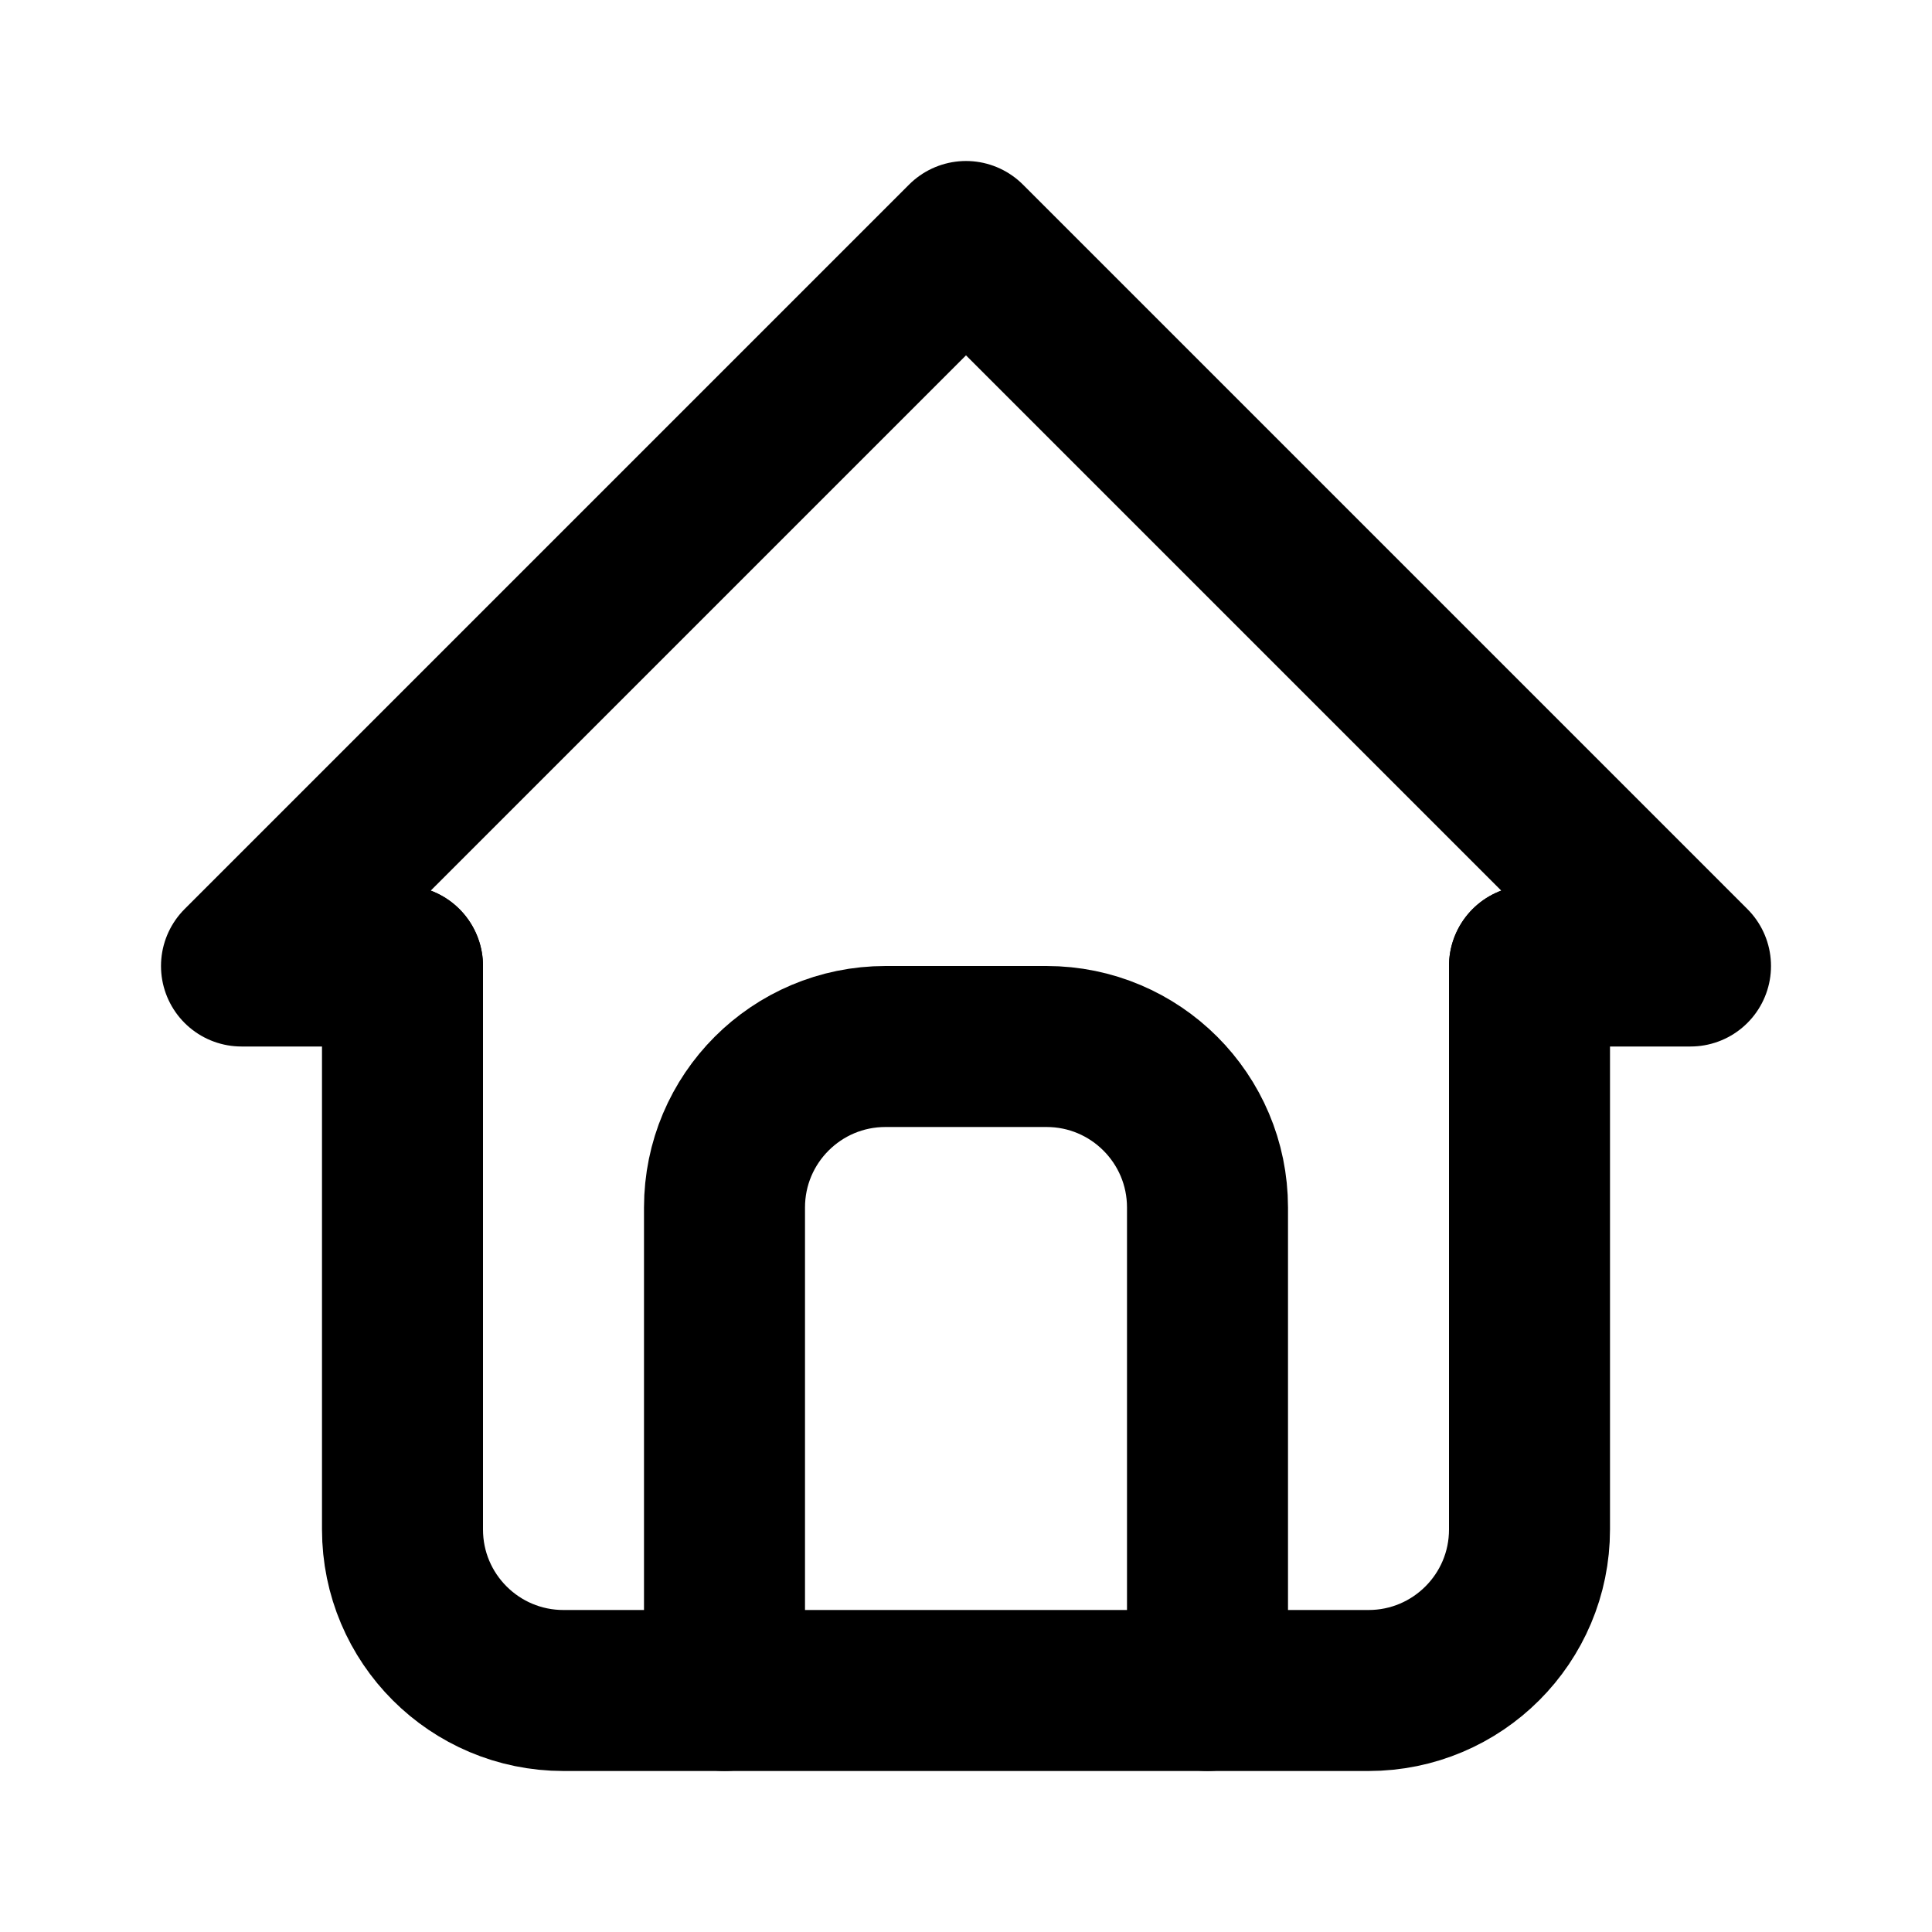
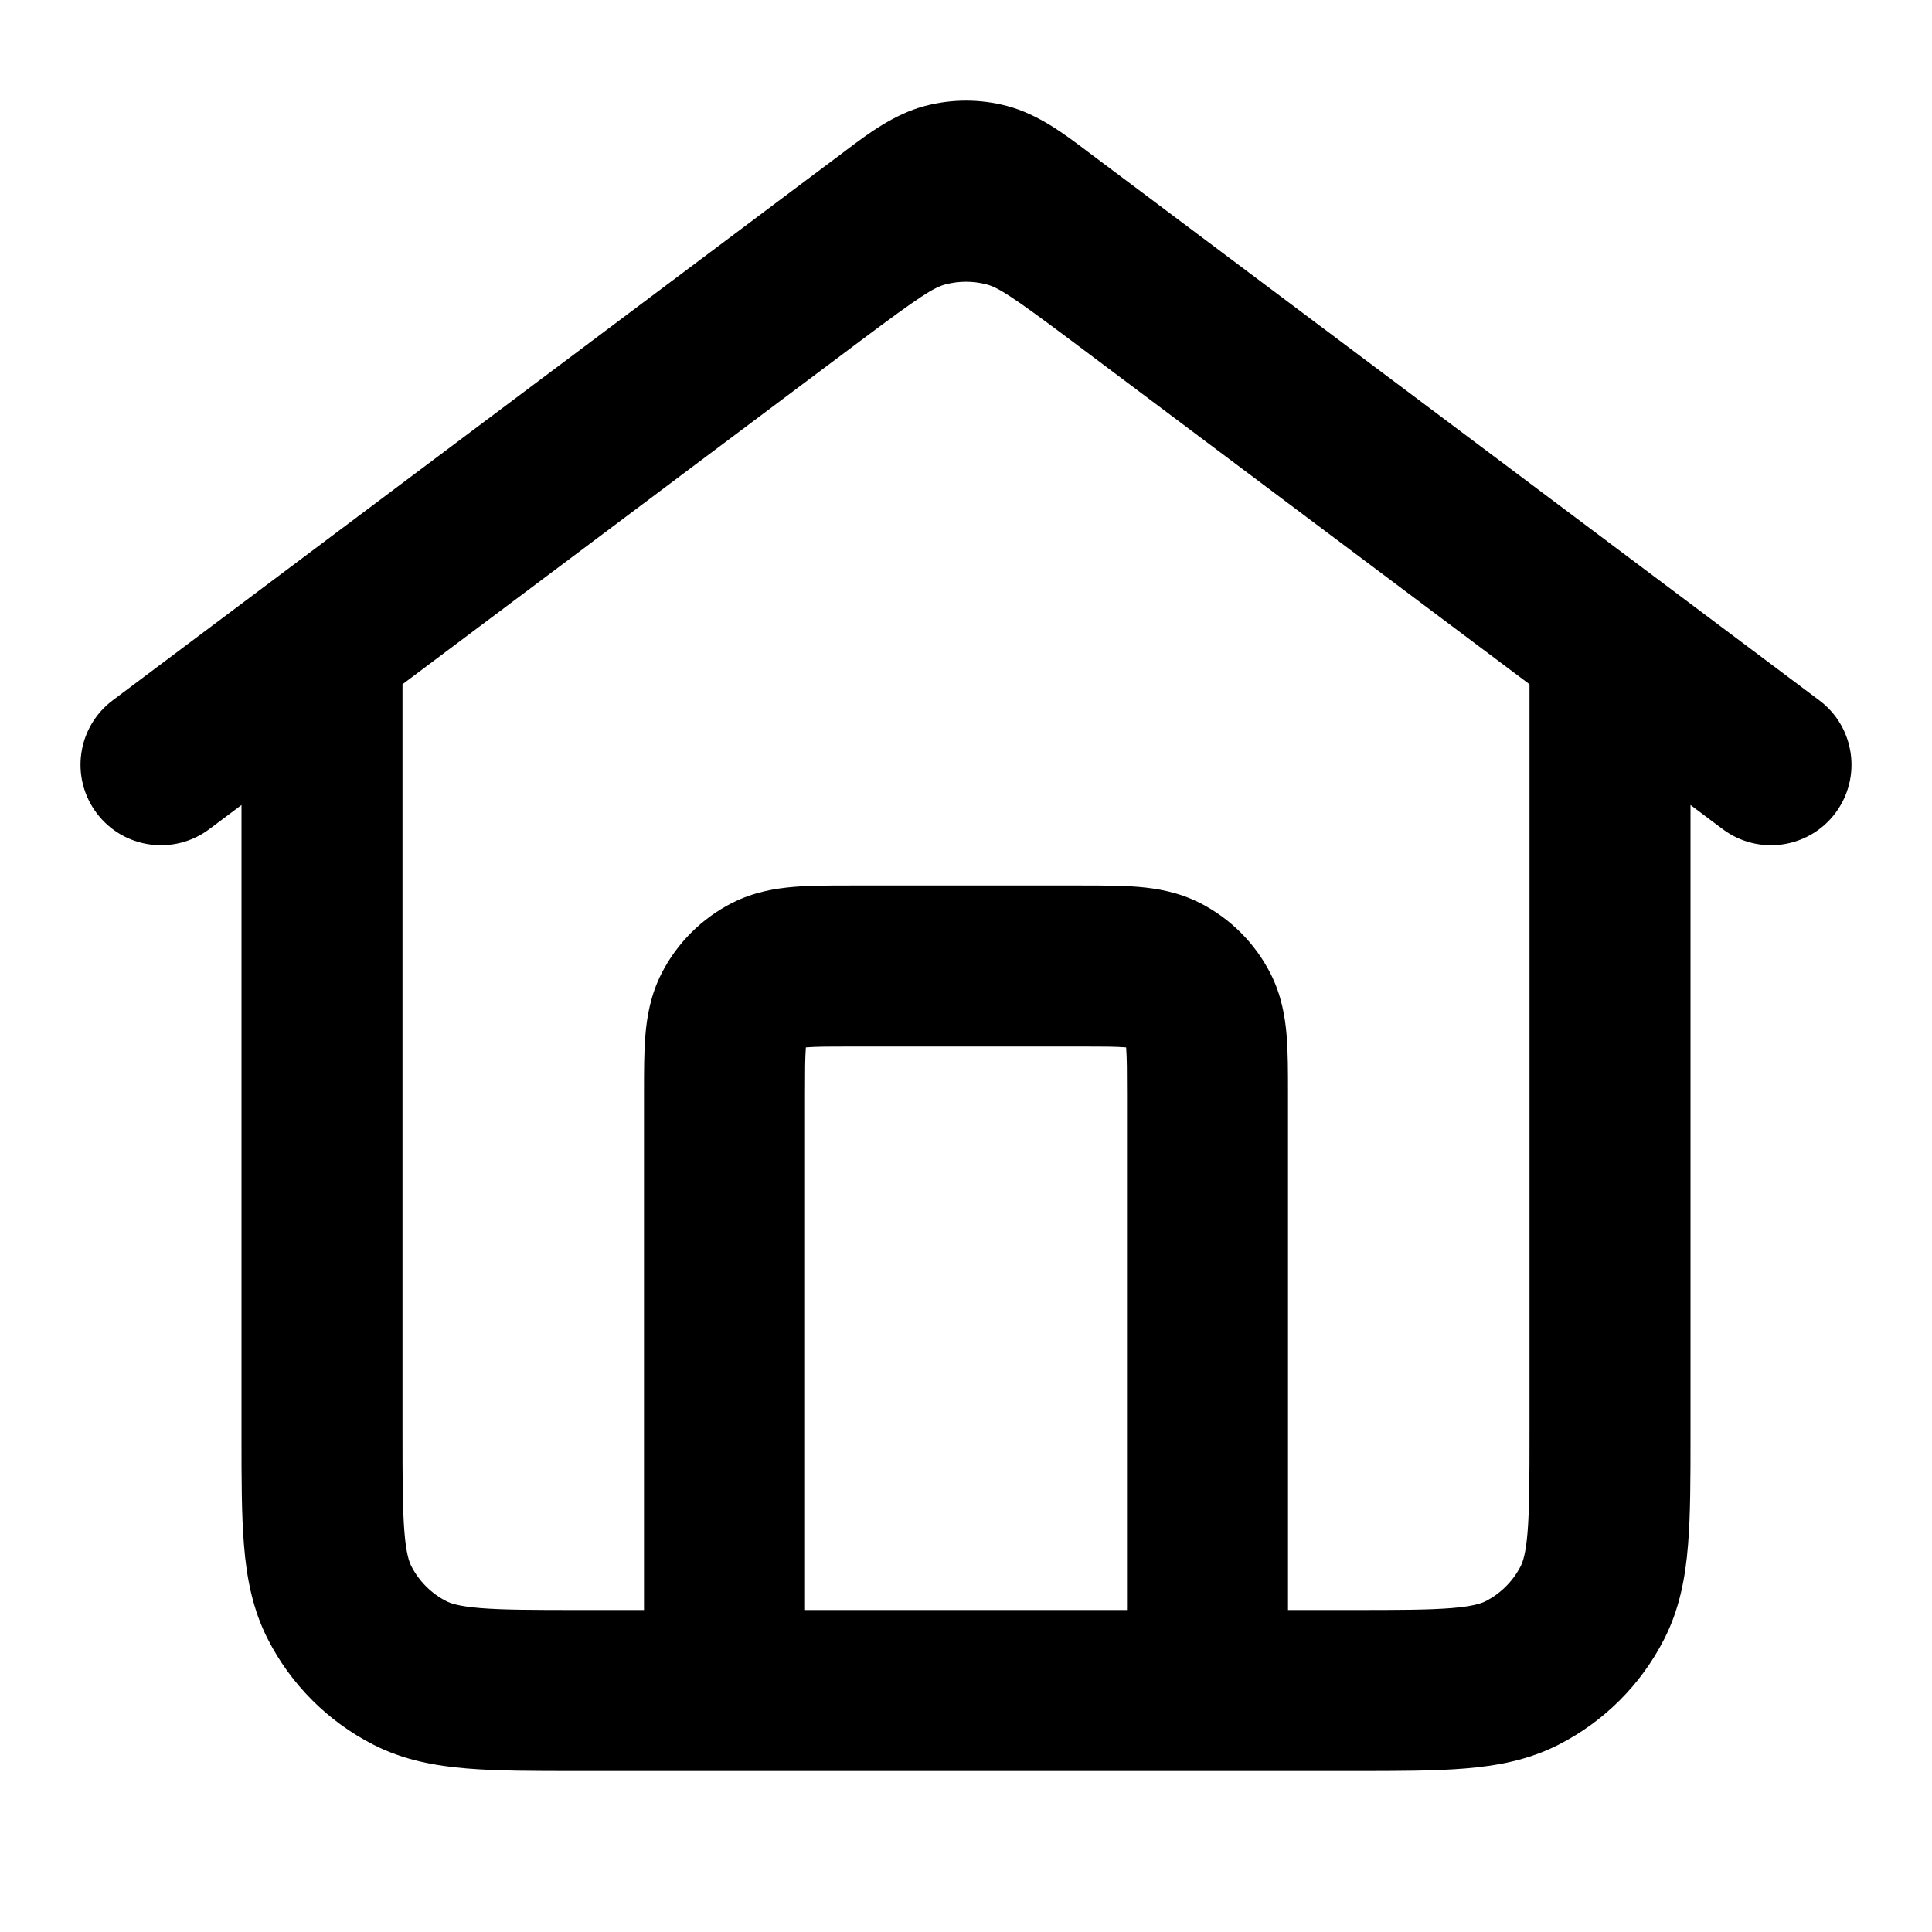
- <svg xmlns="http://www.w3.org/2000/svg" class="icon icon-tabler icon-tabler-home" width="24" height="24" viewBox="0 0 24 24" stroke-width="2" stroke="currentColor" fill="none" stroke-linecap="round" stroke-linejoin="round">
-   <path stroke="none" d="M0 0h24v24H0z" fill="none" />
-   <path d="M5 12l-2 0l9 -9l9 9l-2 0" />
-   <path d="M5 12v7a2 2 0 0 0 2 2h10a2 2 0 0 0 2 -2v-7" />
-   <path d="M9 21v-6a2 2 0 0 1 2 -2h2a2 2 0 0 1 2 2v6" />
+ <svg xmlns="http://www.w3.org/2000/svg" width="24" height="24" viewBox="0 0 24 24" fill="black">
+   <path fill-rule="evenodd" clip-rule="evenodd" d="M11.491 1.316C11.825 1.228 12.175 1.228 12.509 1.316C12.896 1.418 13.225 1.667 13.487 1.865C13.512 1.884 13.536 1.902 13.56 1.92L14.167 2.375C14.243 2.432 14.321 2.49 14.399 2.549C14.438 2.578 14.477 2.608 14.517 2.638C14.518 2.638 14.519 2.639 14.52 2.64L20.6 7.2C20.6 7.2 20.6 7.2 20.6 7.2L22.6 8.7C23.042 9.031 23.131 9.658 22.8 10.1C22.469 10.542 21.842 10.631 21.4 10.3L21 10V17.839C21 18.366 21 18.82 20.969 19.195C20.937 19.59 20.866 19.984 20.673 20.362C20.385 20.927 19.927 21.385 19.362 21.673C18.984 21.866 18.59 21.937 18.195 21.969C17.82 22 17.366 22 16.839 22H7.161C6.634 22 6.18 22 5.805 21.969C5.41 21.937 5.016 21.866 4.638 21.673C4.074 21.385 3.615 20.927 3.327 20.362C3.134 19.984 3.063 19.59 3.031 19.195C3 18.82 3 18.366 3 17.838L3 10L2.6 10.3C2.158 10.631 1.531 10.542 1.2 10.1C0.869 9.658 0.958 9.031 1.4 8.7L9.48 2.64C9.482 2.639 9.483 2.638 9.485 2.636C9.524 2.607 9.562 2.578 9.601 2.549C9.679 2.49 9.757 2.432 9.833 2.375L10.44 1.92C10.464 1.902 10.488 1.884 10.513 1.865C10.775 1.667 11.104 1.418 11.491 1.316ZM5 8.5V17.8C5 18.377 5.001 18.749 5.024 19.032C5.046 19.304 5.084 19.404 5.109 19.454C5.205 19.642 5.358 19.795 5.546 19.891C5.595 19.916 5.696 19.954 5.968 19.976C6.251 19.999 6.623 20 7.2 20H8L8 13.568C8 13.316 8 13.07 8.017 12.862C8.036 12.633 8.08 12.363 8.218 12.092C8.41 11.716 8.716 11.41 9.092 11.218C9.363 11.08 9.633 11.036 9.862 11.017C10.07 11 10.316 11 10.568 11H13.432C13.684 11 13.93 11 14.138 11.017C14.367 11.036 14.637 11.08 14.908 11.218C15.284 11.41 15.59 11.716 15.782 12.092C15.92 12.363 15.964 12.633 15.983 12.862C16 13.07 16 13.316 16 13.568L16 20H16.8C17.377 20 17.749 19.999 18.032 19.976C18.304 19.954 18.404 19.916 18.454 19.891C18.642 19.795 18.795 19.642 18.891 19.454C18.916 19.404 18.954 19.304 18.976 19.032C18.999 18.749 19 18.377 19 17.8V8.5L13.32 4.24C12.56 3.67 12.398 3.571 12.255 3.533C12.088 3.489 11.912 3.489 11.745 3.533C11.602 3.571 11.44 3.67 10.68 4.24L5 8.5ZM14 20V13.6C14 13.303 13.999 13.141 13.99 13.025C13.989 13.02 13.989 13.016 13.989 13.011C13.984 13.011 13.98 13.011 13.975 13.01C13.859 13.001 13.697 13 13.4 13H10.6C10.303 13 10.141 13.001 10.025 13.01C10.02 13.011 10.016 13.011 10.011 13.011C10.011 13.016 10.011 13.02 10.01 13.025C10.001 13.141 10 13.303 10 13.6V20H14Z" />
</svg>
